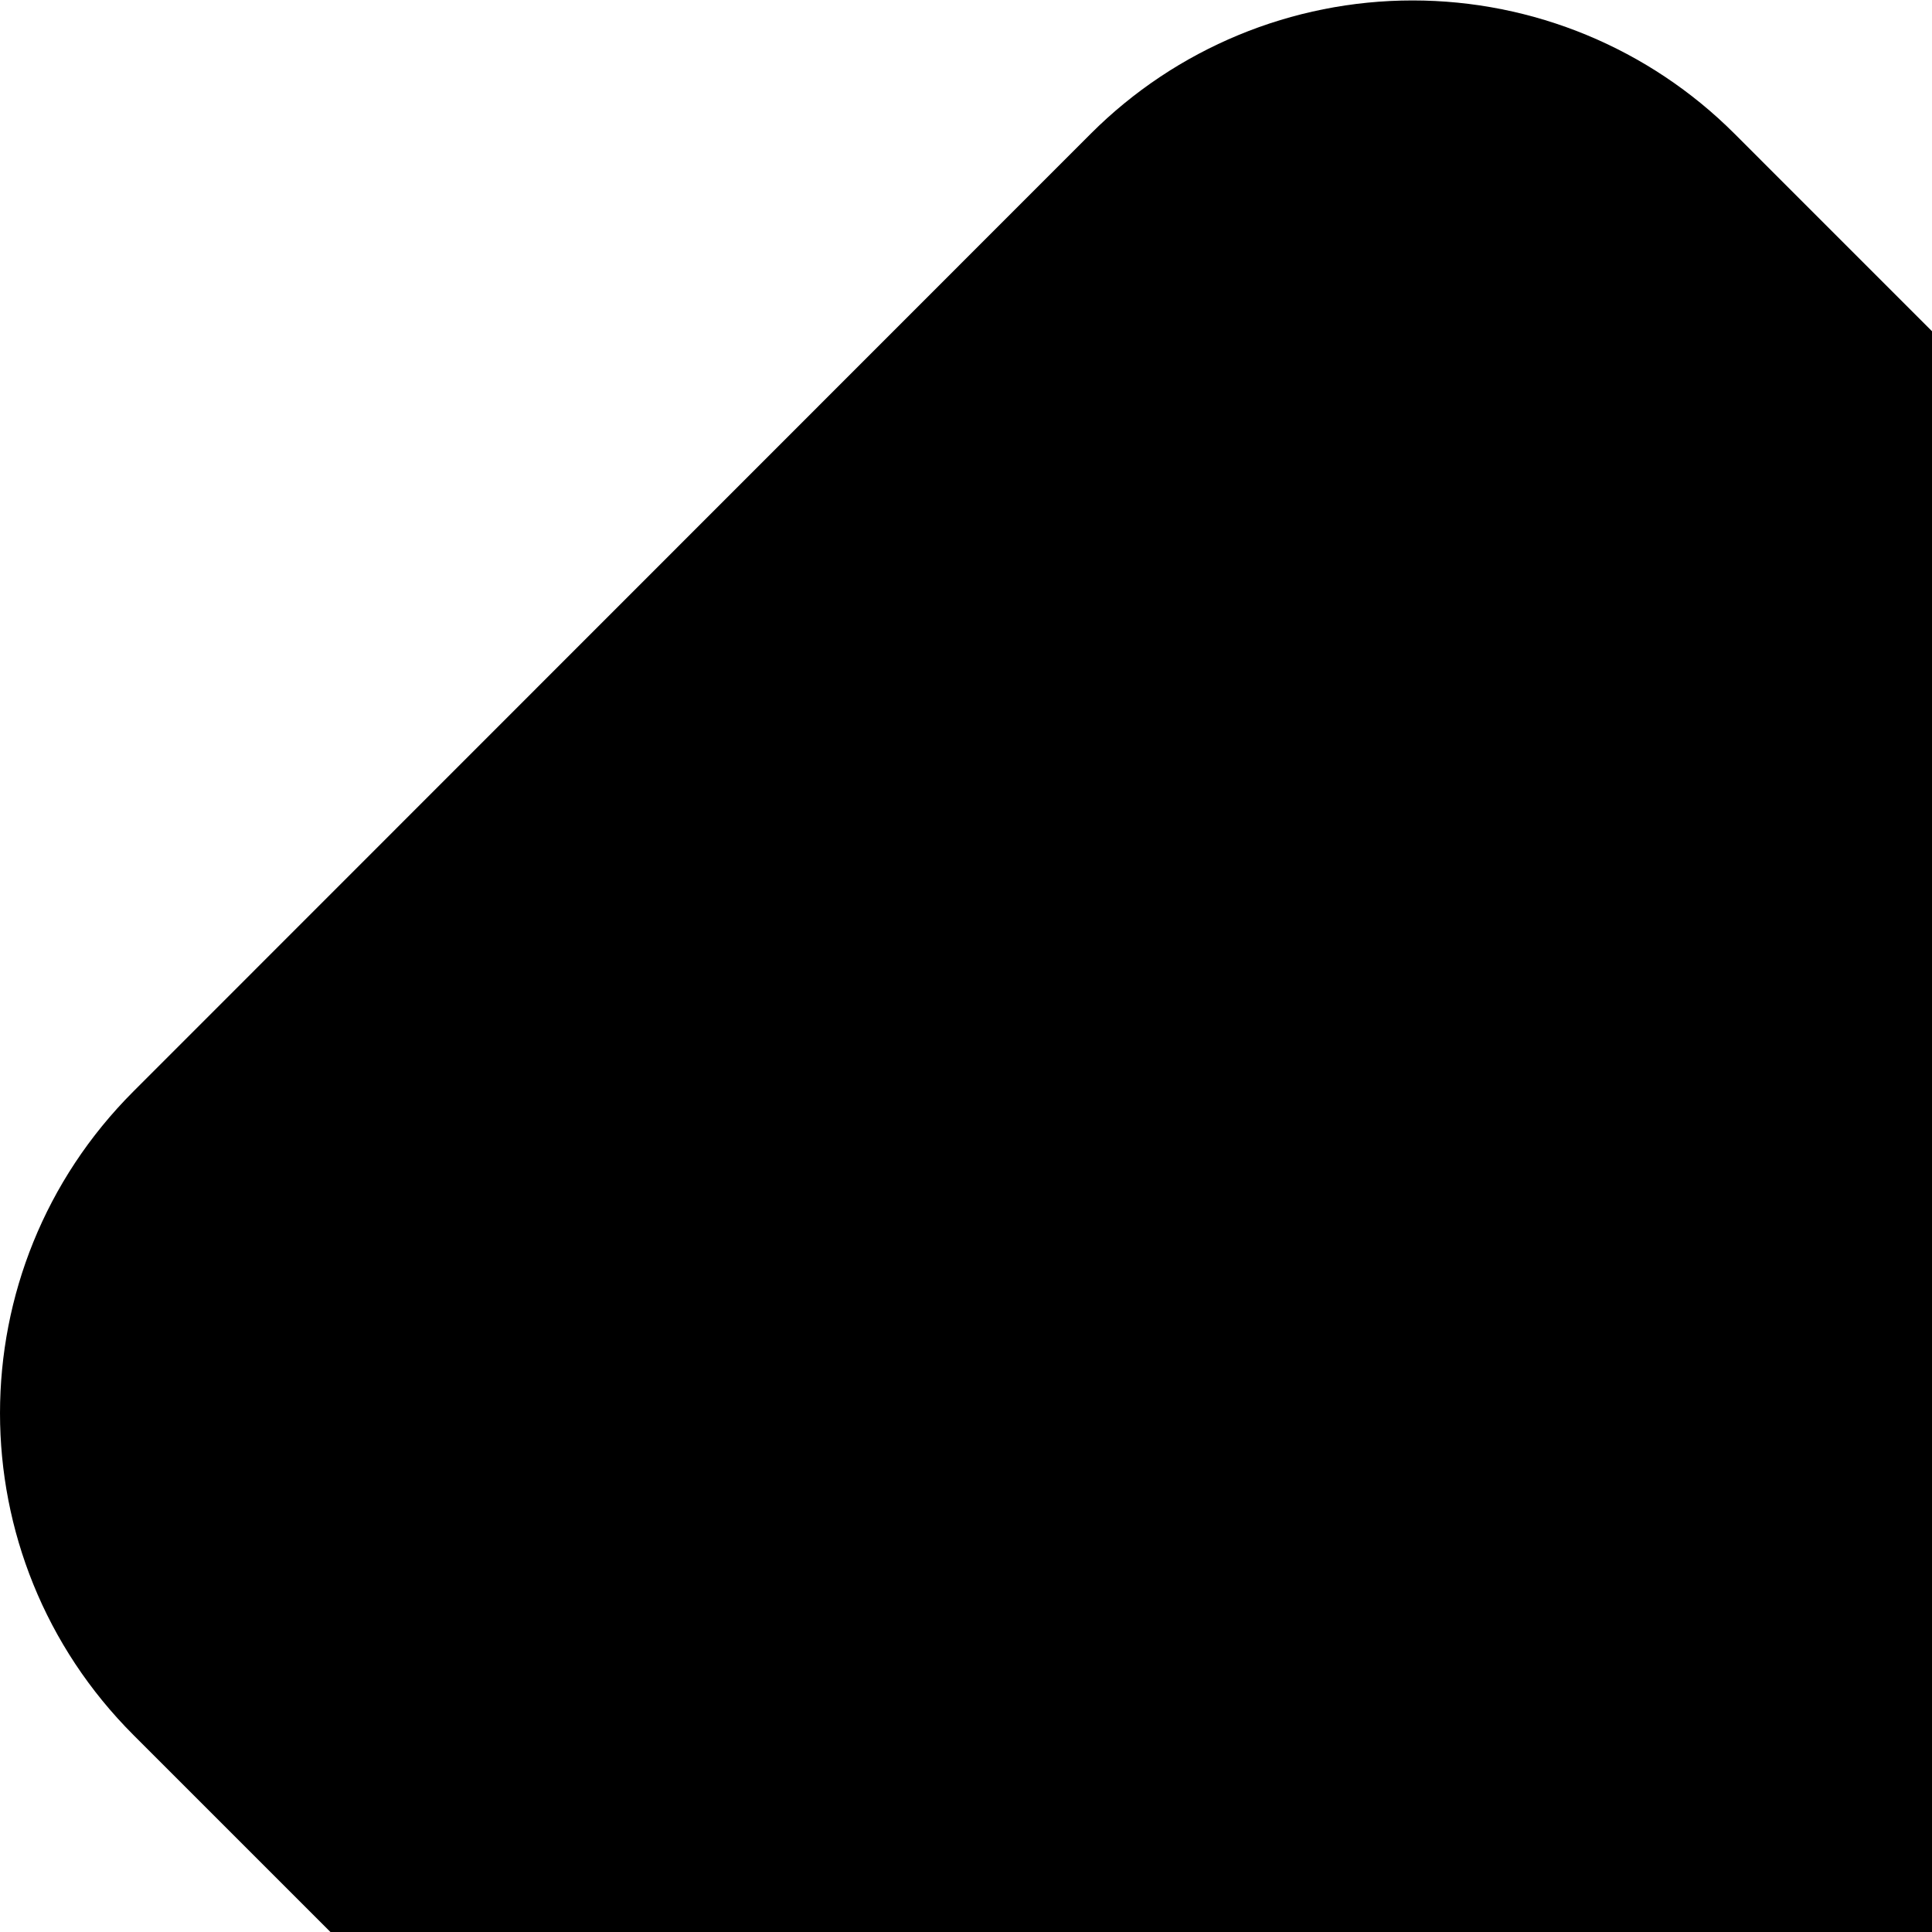
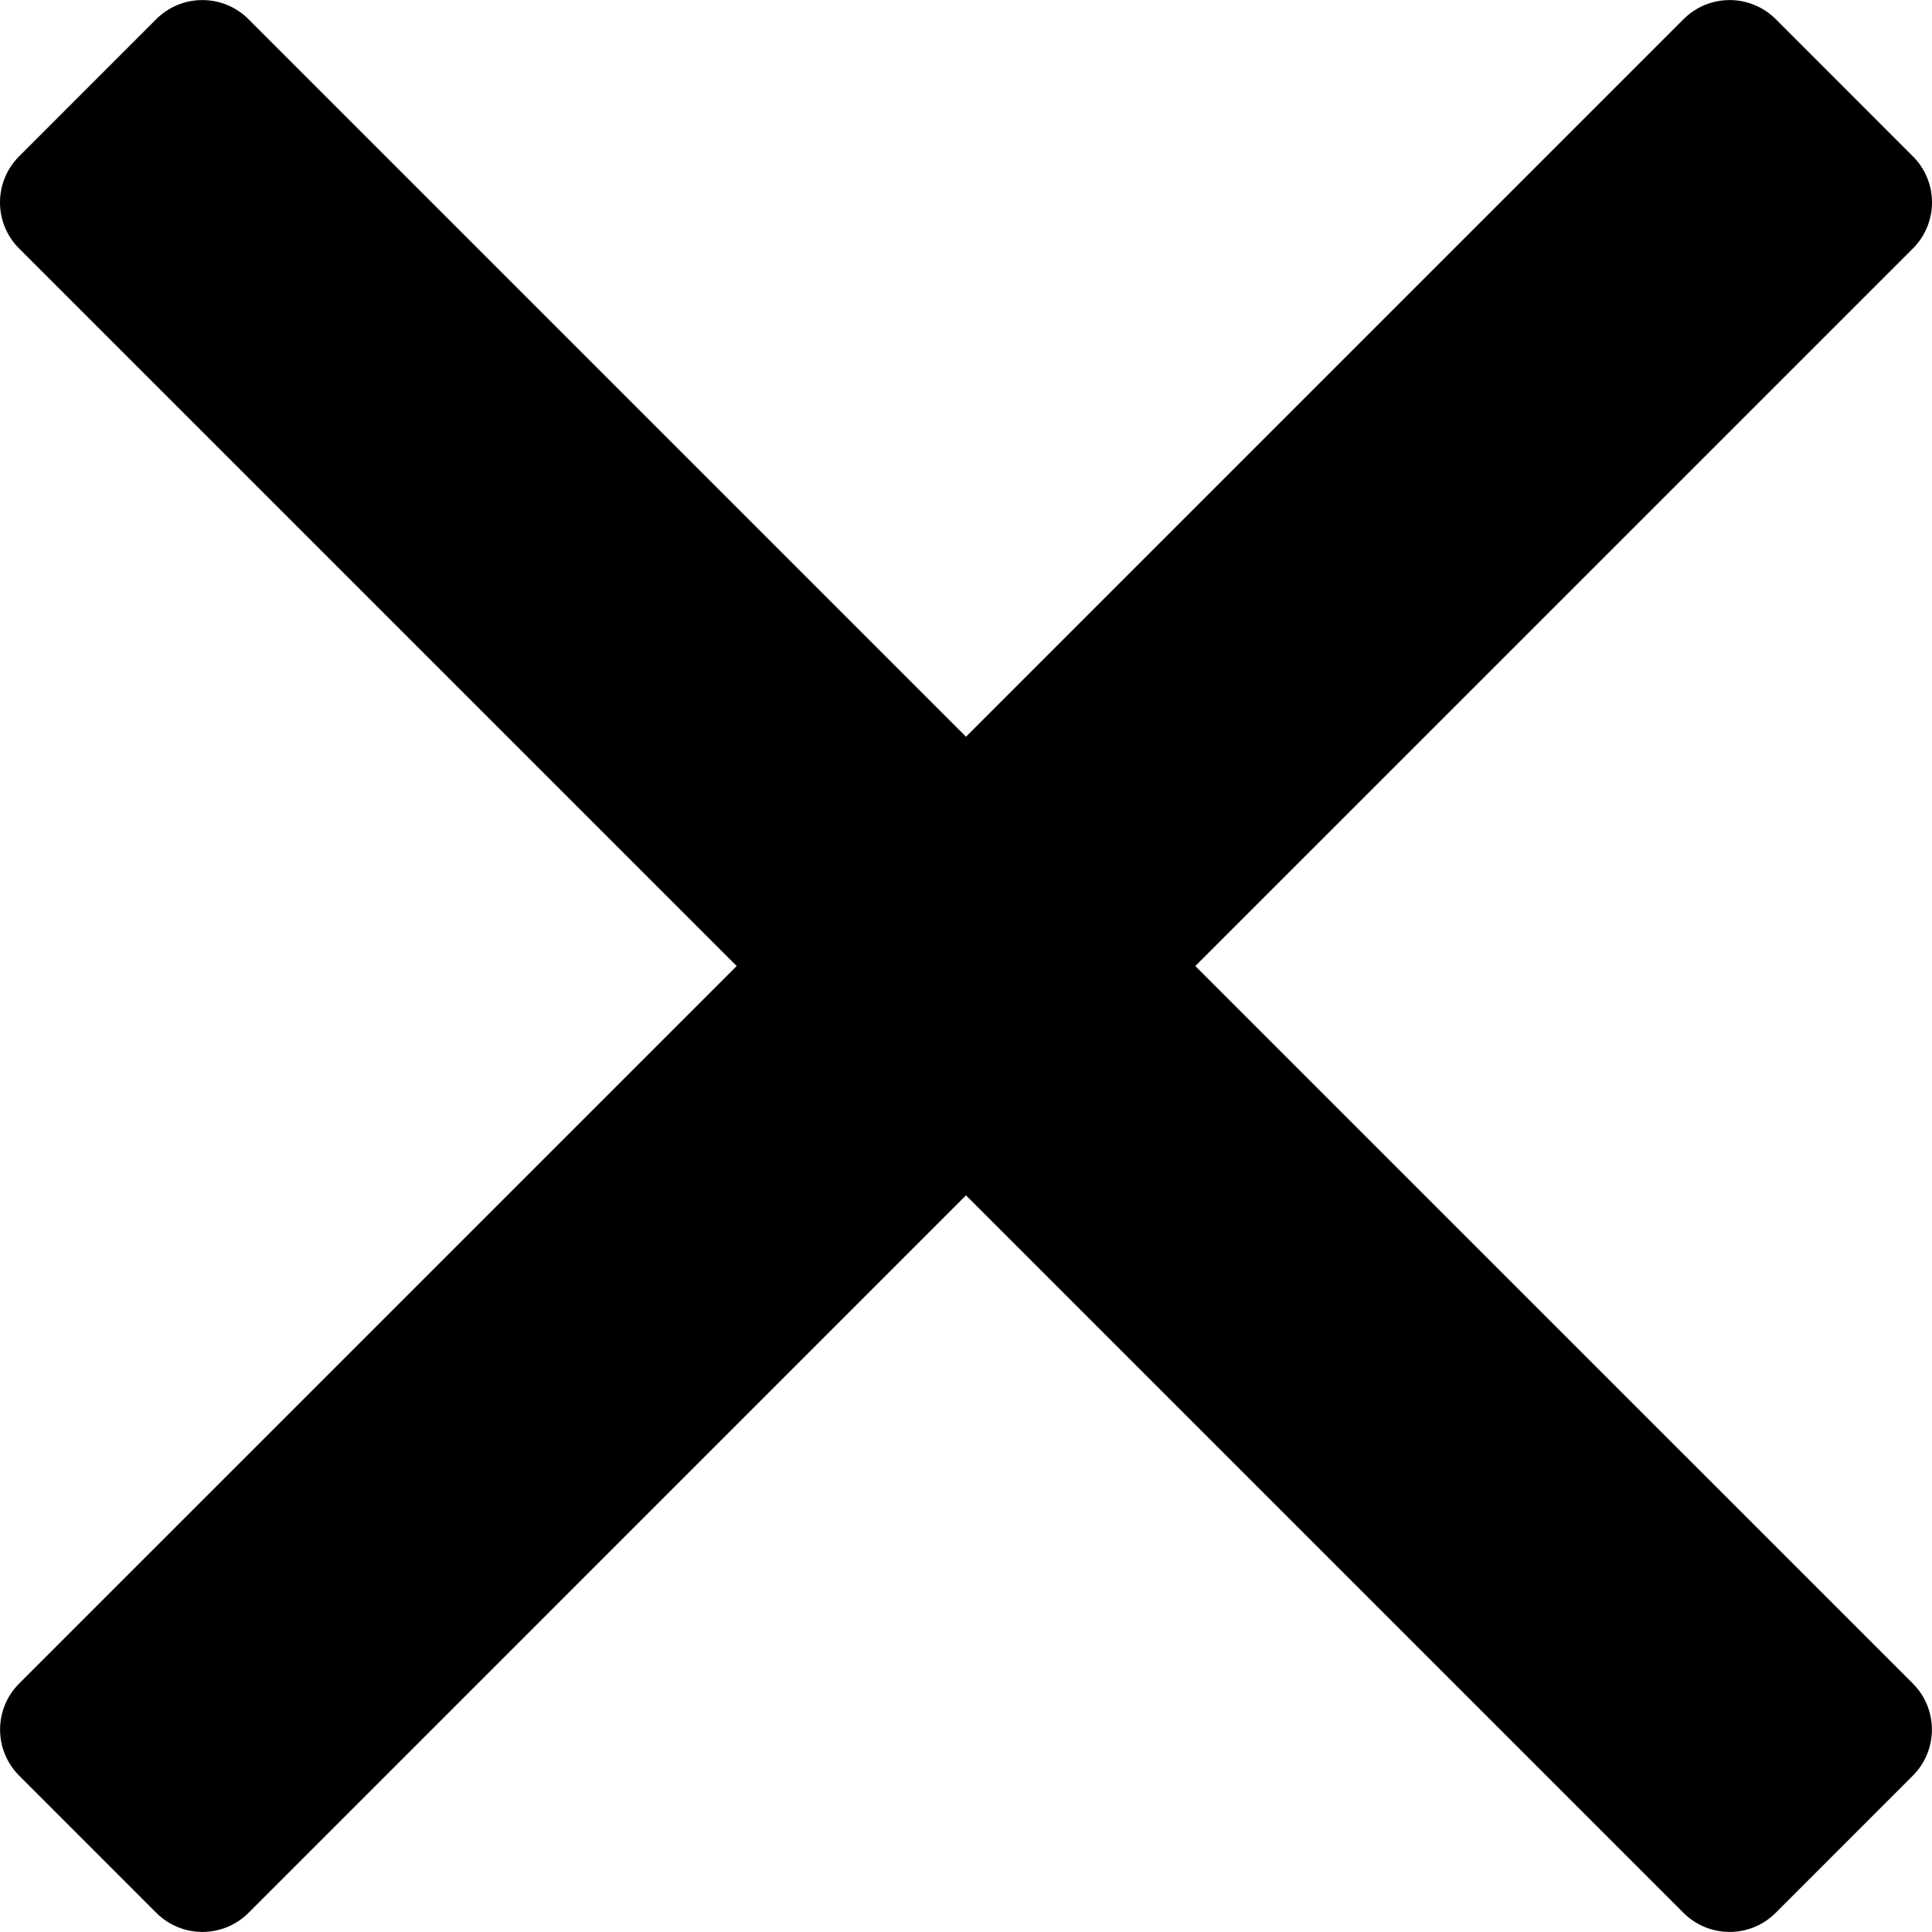
- <svg xmlns="http://www.w3.org/2000/svg" fill="currentColor" fill-rule="nonzero" width="66pt" height="66pt" version="1.1" id="Capa_1" viewBox="0 0 66 66" preserveAspectRatio="xMidYMid meet" xml:space="preserve">
+ <svg xmlns="http://www.w3.org/2000/svg" fill="currentColor" fill-rule="nonzero" width="66pt" height="66pt" version="1.1" id="Capa_1" viewBox="0 0 460.775 460.775" preserveAspectRatio="xMidYMid meet" xml:space="preserve">
  <path d="M285.08,230.397L456.218,59.27c6.076-6.077,6.076-15.911,0-21.986L423.511,4.565c-2.913-2.911-6.866-4.55-10.992-4.55     c-4.127,0-8.08,1.639-10.993,4.55l-171.138,171.14L59.25,4.565c-2.913-2.911-6.866-4.55-10.993-4.55     c-4.126,0-8.08,1.639-10.992,4.55L4.558,37.284c-6.077,6.075-6.077,15.909,0,21.986l171.138,171.128L4.575,401.505     c-6.074,6.077-6.074,15.911,0,21.986l32.709,32.719c2.911,2.911,6.865,4.55,10.992,4.55c4.127,0,8.08-1.639,10.994-4.55     l171.117-171.12l171.118,171.12c2.913,2.911,6.866,4.55,10.993,4.55c4.128,0,8.081-1.639,10.992-4.55l32.709-32.719     c6.074-6.075,6.074-15.909,0-21.986L285.08,230.397z" />
</svg>
